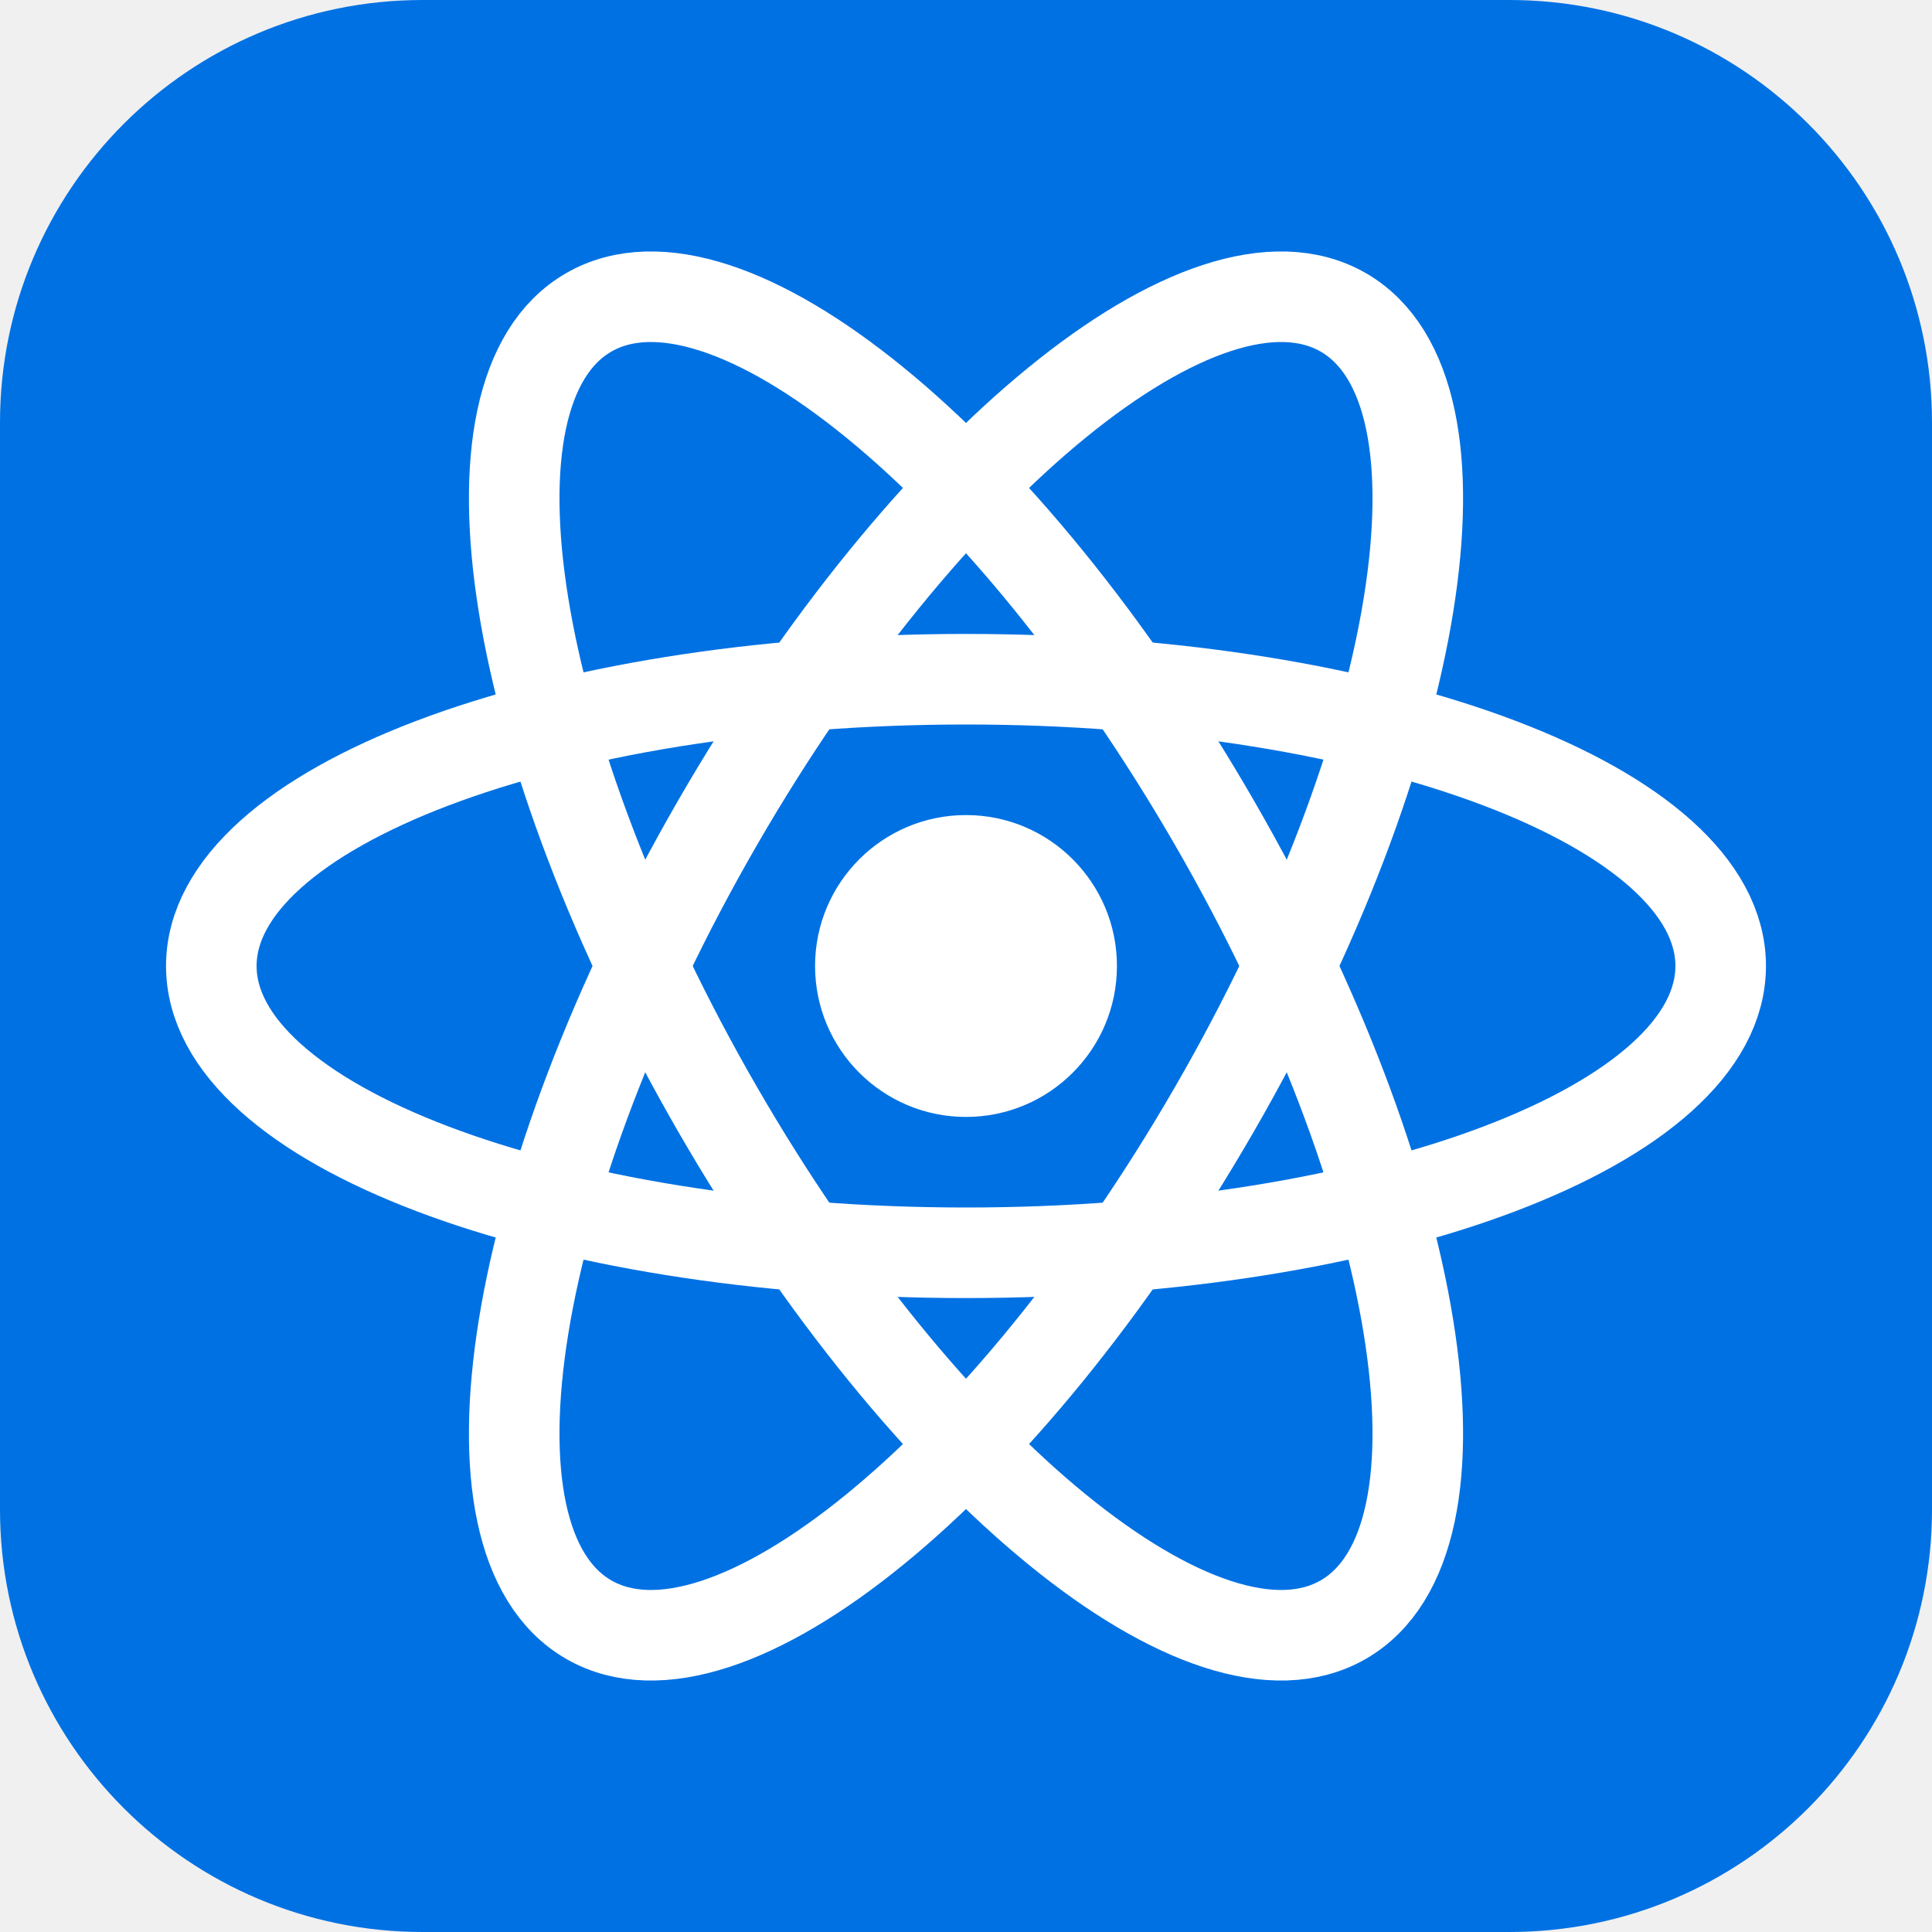
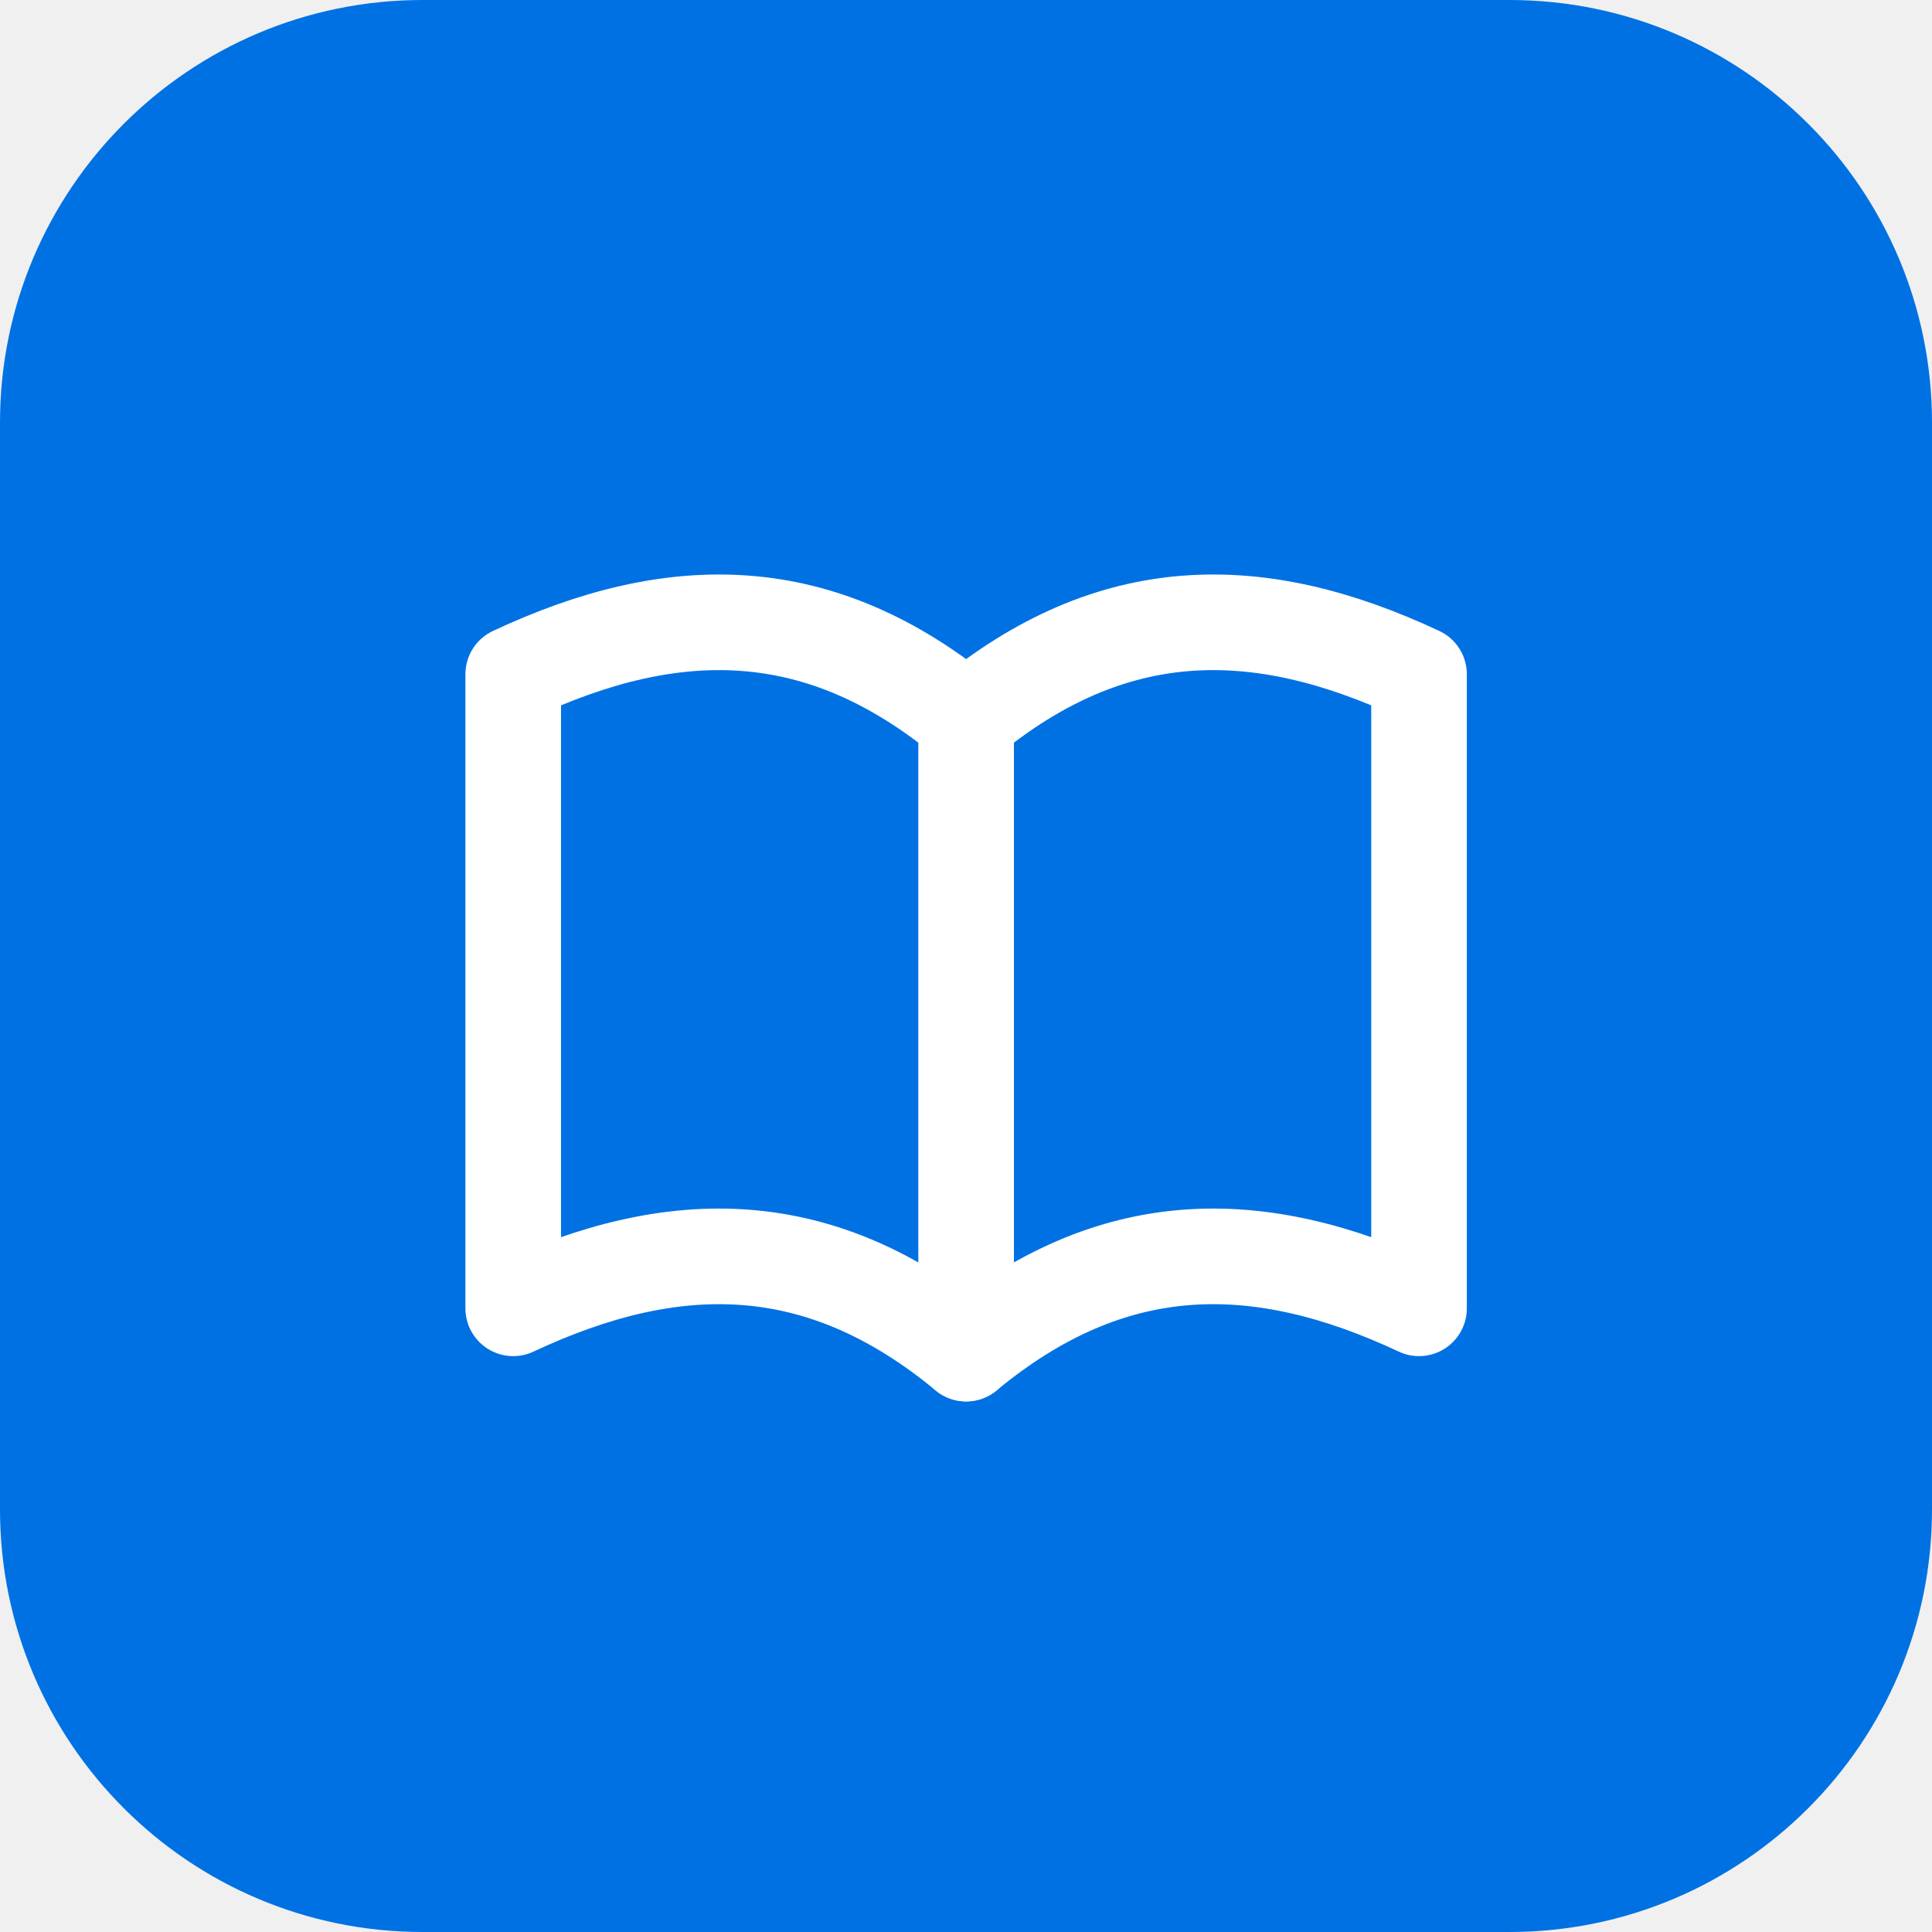
<svg xmlns="http://www.w3.org/2000/svg" viewBox="0 0 64 64">
  <rect width="64" height="64" rx="14" fill="#0071E3" />
-   <g fill="none" stroke="#fff" stroke-width="3">
-     <ellipse cx="32" cy="32" rx="25" ry="9.5" />
-     <ellipse cx="32" cy="32" rx="25" ry="9.5" transform="rotate(60 32 32)" />
-     <ellipse cx="32" cy="32" rx="25" ry="9.5" transform="rotate(120 32 32)" />
+   <g transform="translate(12 12) scale(1.667)" fill="none" stroke="#fff" stroke-width="1.9" stroke-linecap="round" stroke-linejoin="round">
+     <path d="M3 6.2v12.6c3.2-1.5 6.1-1.5 9 .9 2.9-2.4 5.8-2.4 9-.9V6.2c-3.2-1.5-6.1-1.5-9 .9-2.9-2.4-5.8-2.4-9-.9z" />
+     <path d="M12 7.1v12.6" />
  </g>
-   <circle cx="32" cy="32" r="5" fill="#fff" />
</svg>
